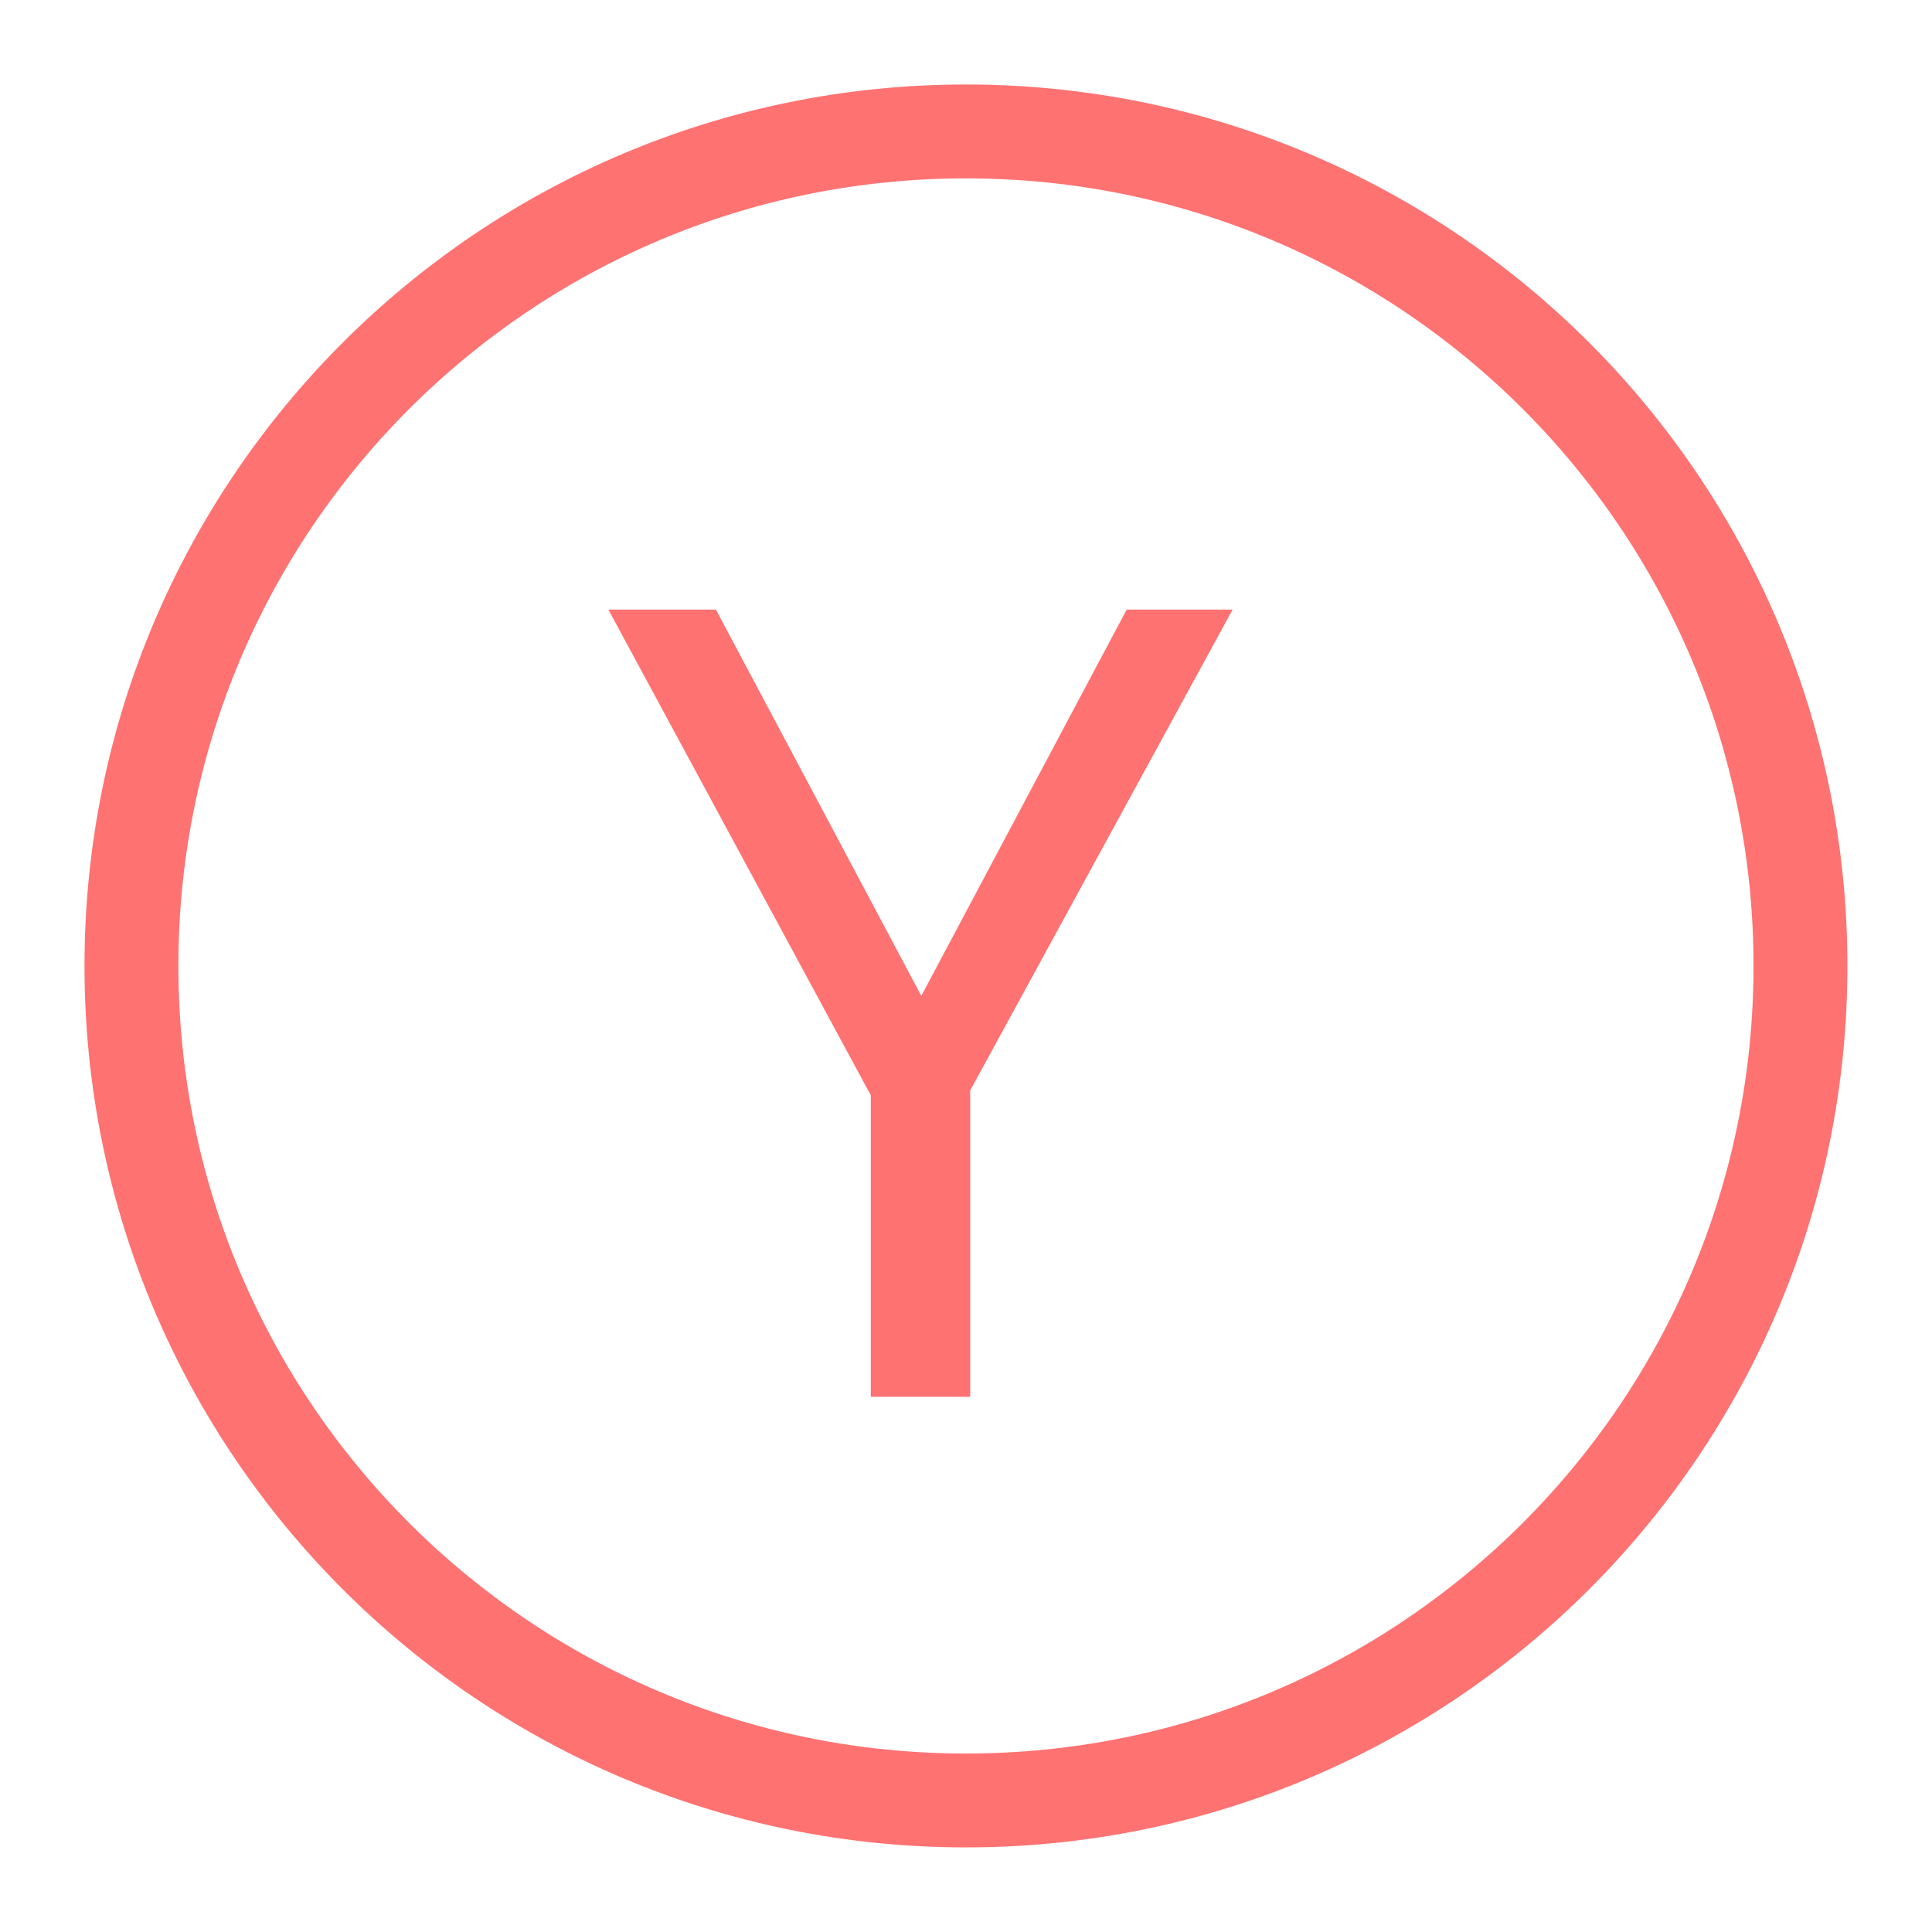
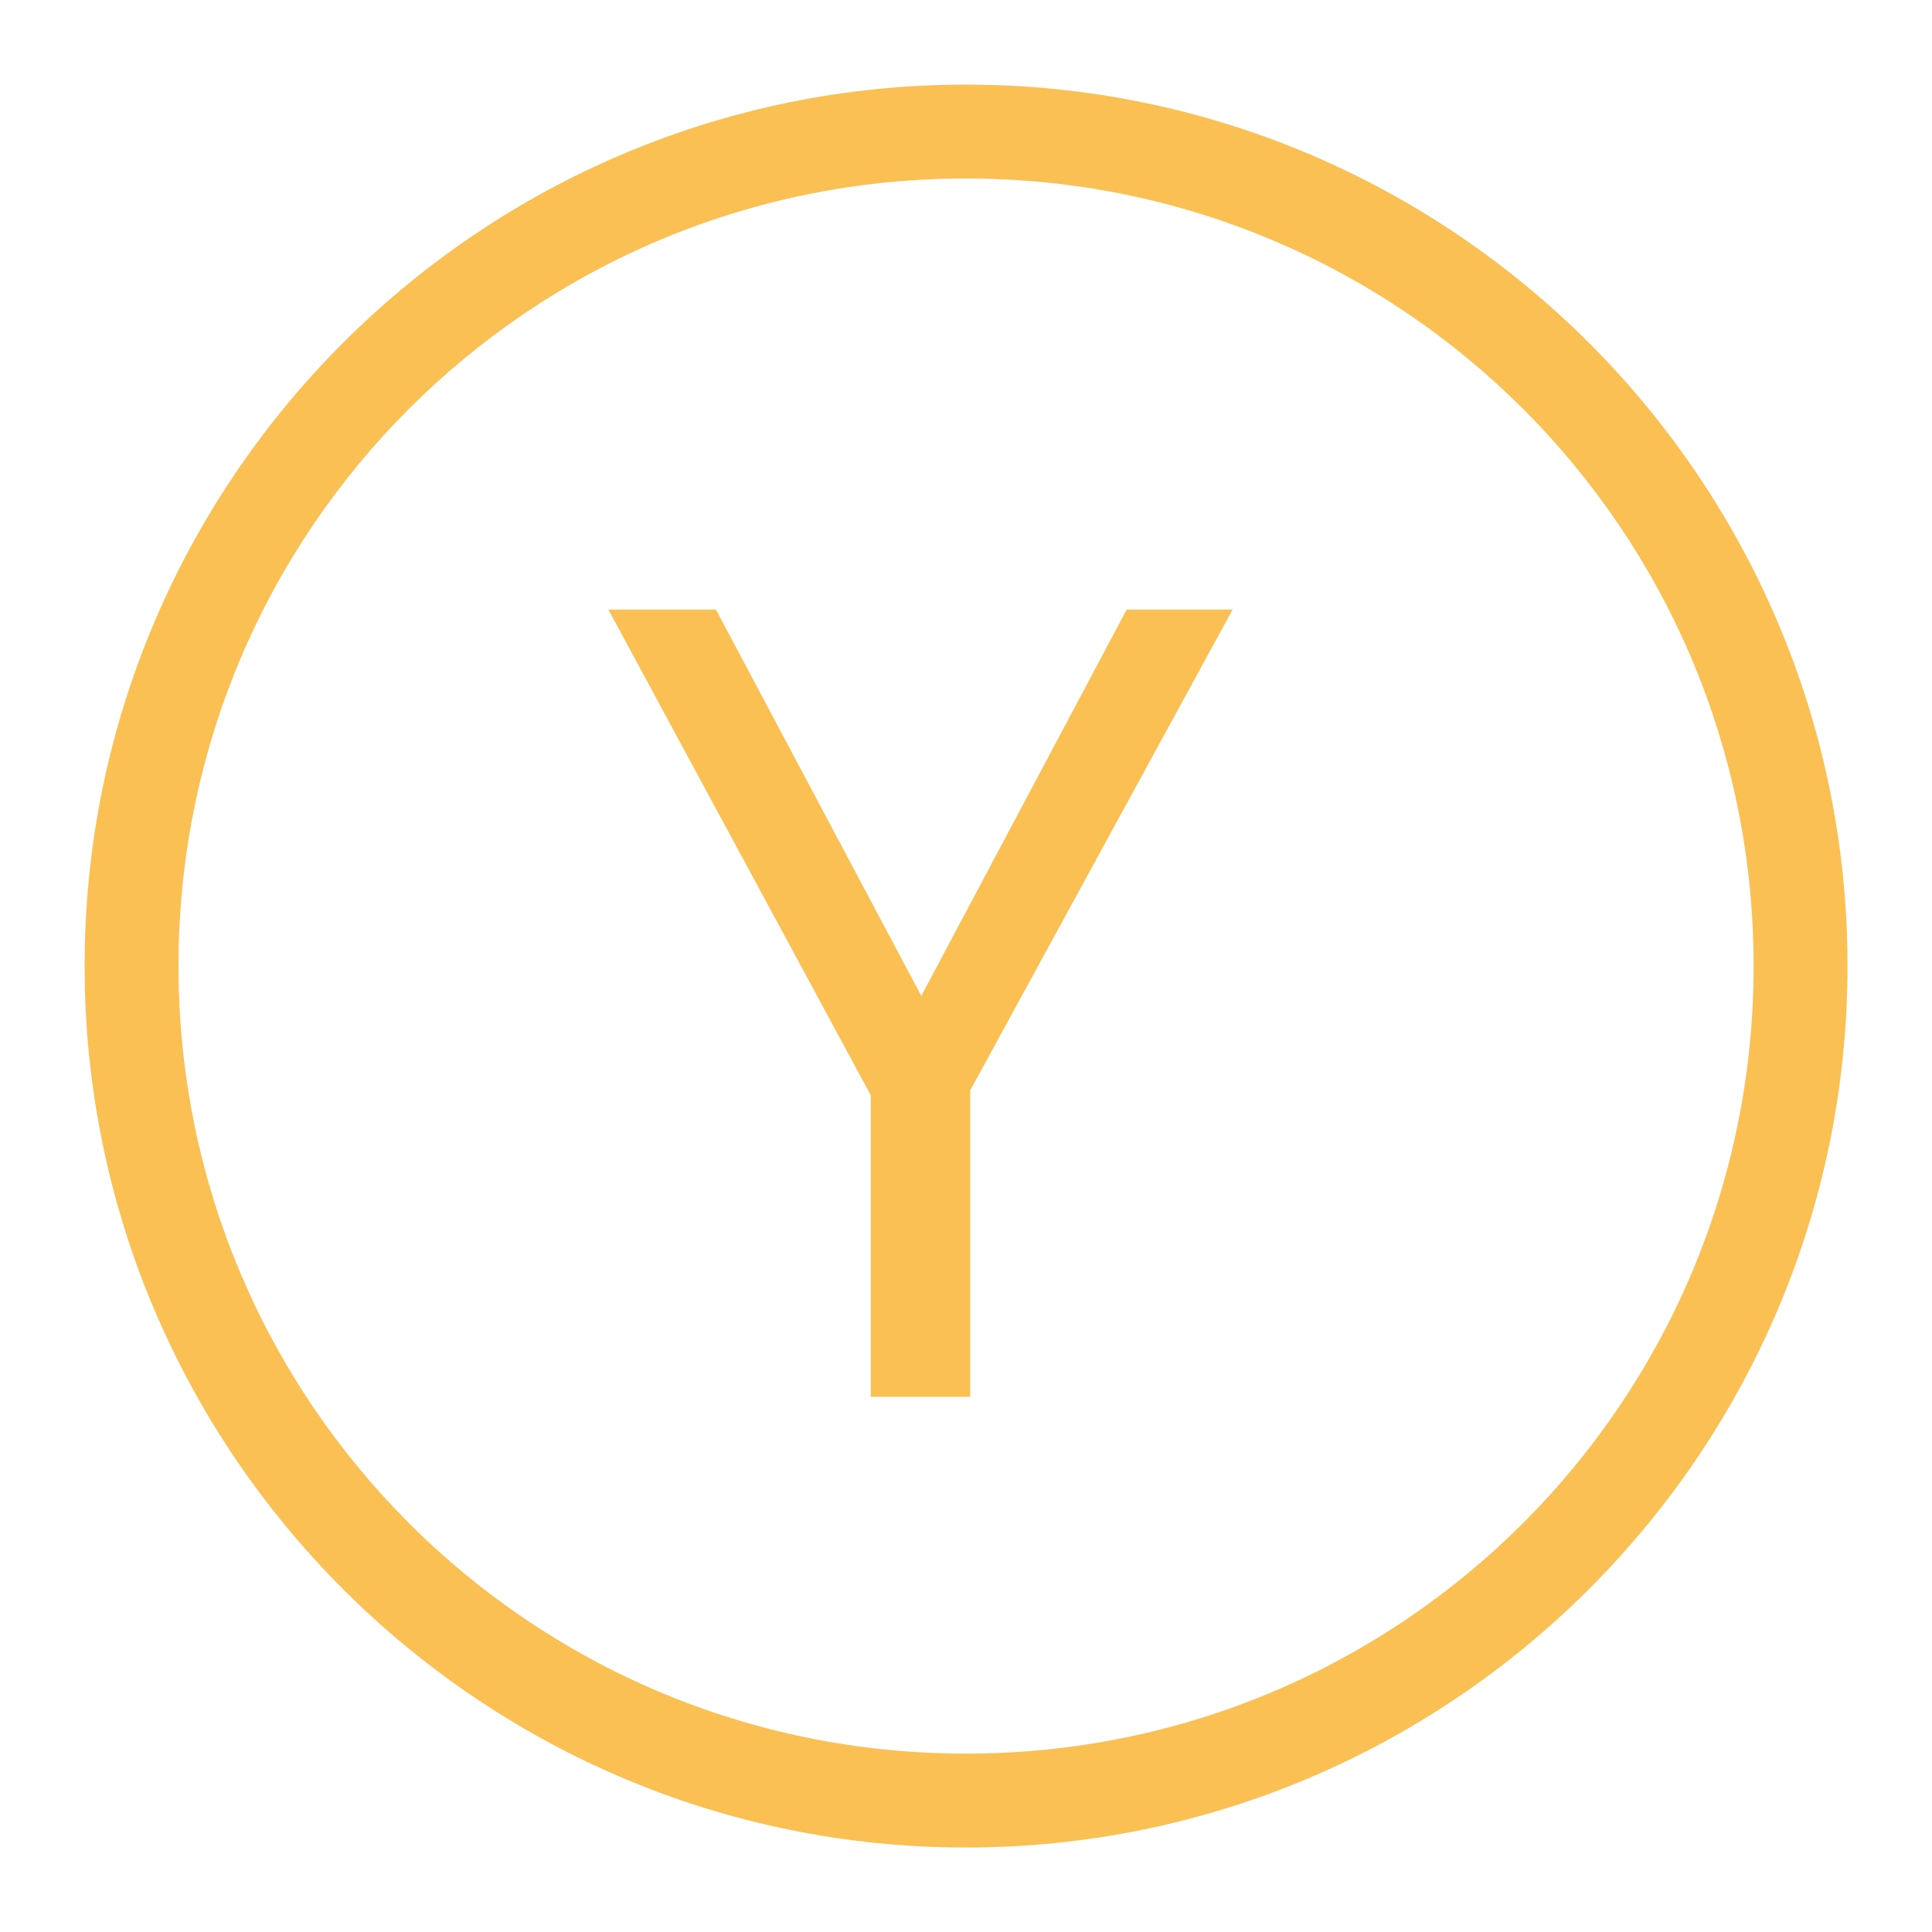
<svg xmlns="http://www.w3.org/2000/svg" width="70" height="70" viewBox="0 0 18.521 18.521" version="1.1" id="svg1">
  <defs id="defs1" />
  <g id="layer1">
-     <text xml:space="preserve" style="font-weight:600;font-size:10.583px;line-height:1.1;font-family:Roboto;-inkscape-font-specification:'Roboto Semi-Bold';text-decoration-color:#000000;letter-spacing:0px;word-spacing:0px;fill:#ff7272;fill-opacity:1;stroke-width:1.01;stroke-linecap:round;stroke-dashoffset:0.529;paint-order:markers stroke fill" x="5.831" y="13.393" id="text1">
-       <tspan id="tspan1" style="font-style:normal;font-variant:normal;font-weight:normal;font-stretch:normal;font-size:10.583px;font-family:Comfortaa;-inkscape-font-specification:Comfortaa;fill:#ff7272;fill-opacity:1;stroke-width:1.01" x="5.831" y="13.393">Y</tspan>
+     <text xml:space="preserve" style="font-weight:600;font-size:10.583px;line-height:1.1;font-family:Roboto;-inkscape-font-specification:'Roboto Semi-Bold';text-decoration-color:#000000;letter-spacing:0px;word-spacing:0px;fill:#fac054;fill-opacity:1;stroke-width:1.01;stroke-linecap:round;stroke-dashoffset:0.529;paint-order:markers stroke fill" x="5.831" y="13.393" id="text1">
+       <tspan id="tspan1" style="font-style:normal;font-variant:normal;font-weight:normal;font-stretch:normal;font-size:10.583px;font-family:Comfortaa;-inkscape-font-specification:Comfortaa;fill:#fac054;fill-opacity:1;stroke-width:1.01" x="5.831" y="13.393">Y</tspan>
    </text>
-     <circle style="fill:none;stroke:#ff7272;stroke-width:0.9;stroke-linecap:round;stroke-dasharray:none;stroke-dashoffset:0.529;stroke-opacity:1;paint-order:markers stroke fill" id="path1" cx="9.26" cy="9.26" r="8" />
+     <path style="color:#000000;fill:#fac054;stroke-linecap:round;stroke-dashoffset:0.529;-inkscape-stroke:none;paint-order:markers stroke fill;fill-opacity:1" d="m 9.26,0.811 c -4.661,0 -8.449,3.788 -8.449,8.449 0,4.661 3.788,8.451 8.449,8.451 4.661,0 8.451,-3.79 8.451,-8.451 0,-4.661 -3.79,-8.449 -8.451,-8.449 z m 0,0.9 c 4.175,0 7.551,3.374 7.551,7.549 0,4.175 -3.376,7.551 -7.551,7.551 -4.175,0 -7.549,-3.376 -7.549,-7.551 0,-4.175 3.374,-7.549 7.549,-7.549 z" id="path1" />
  </g>
</svg>
